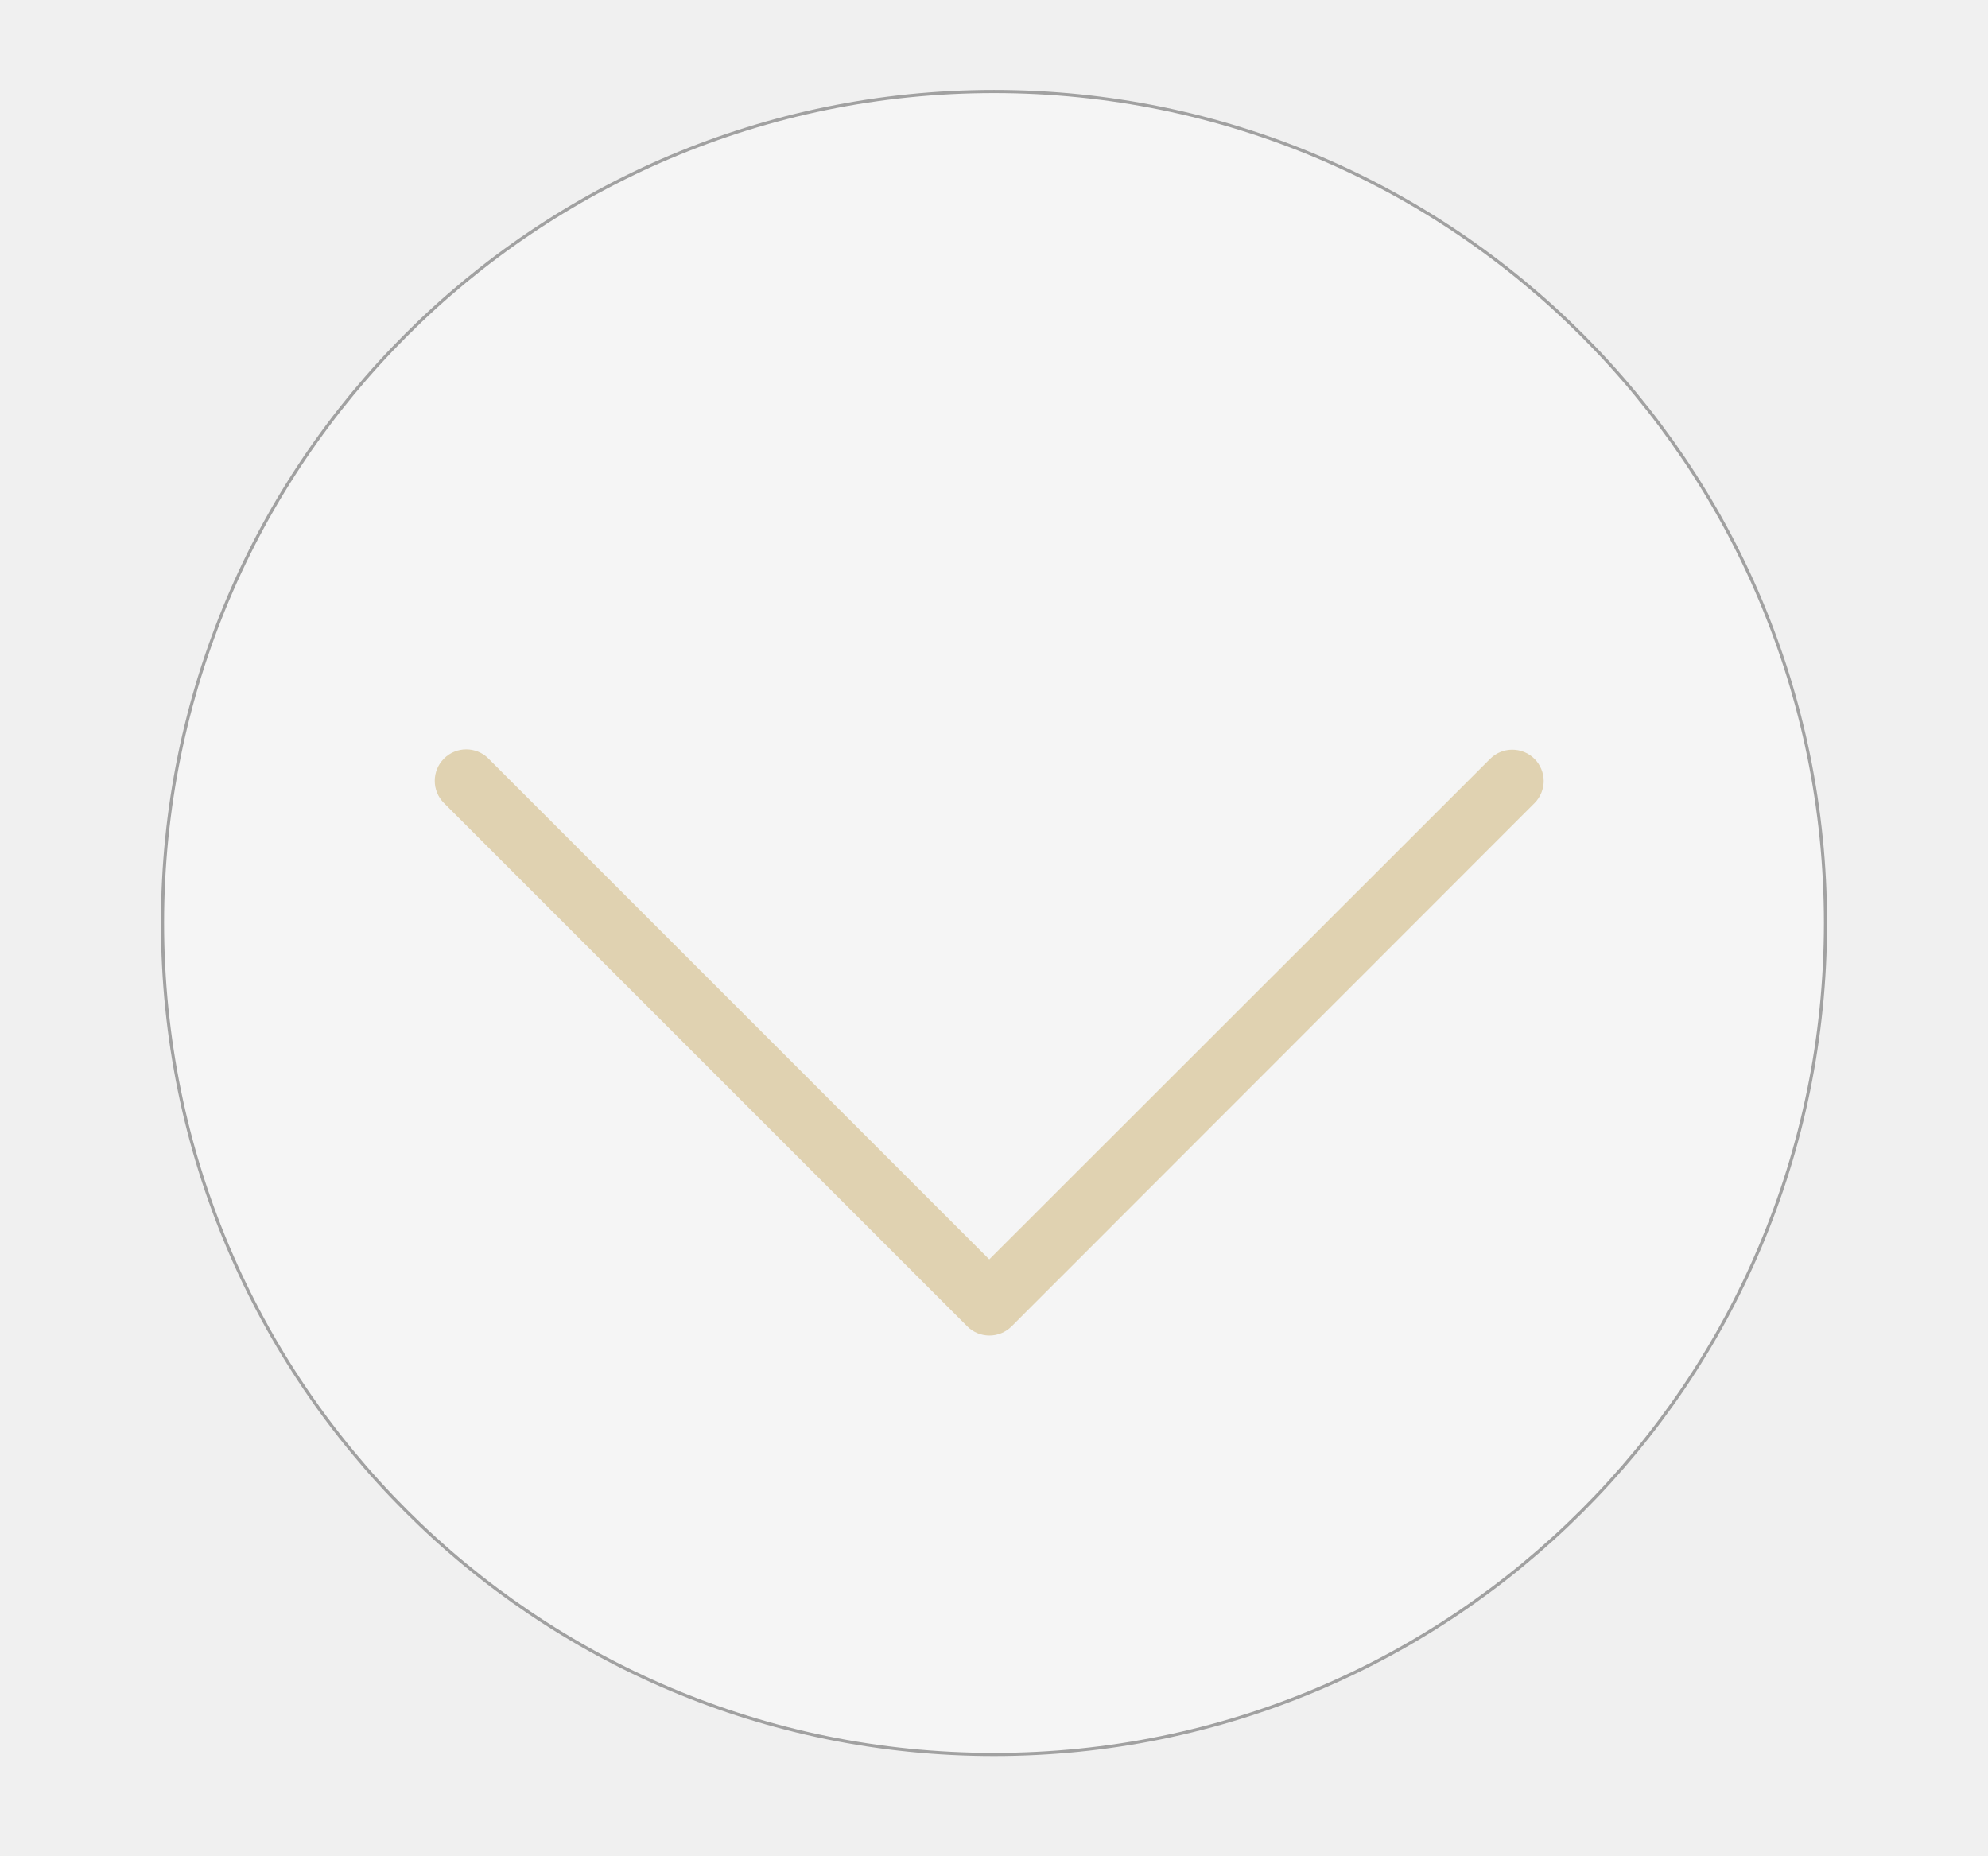
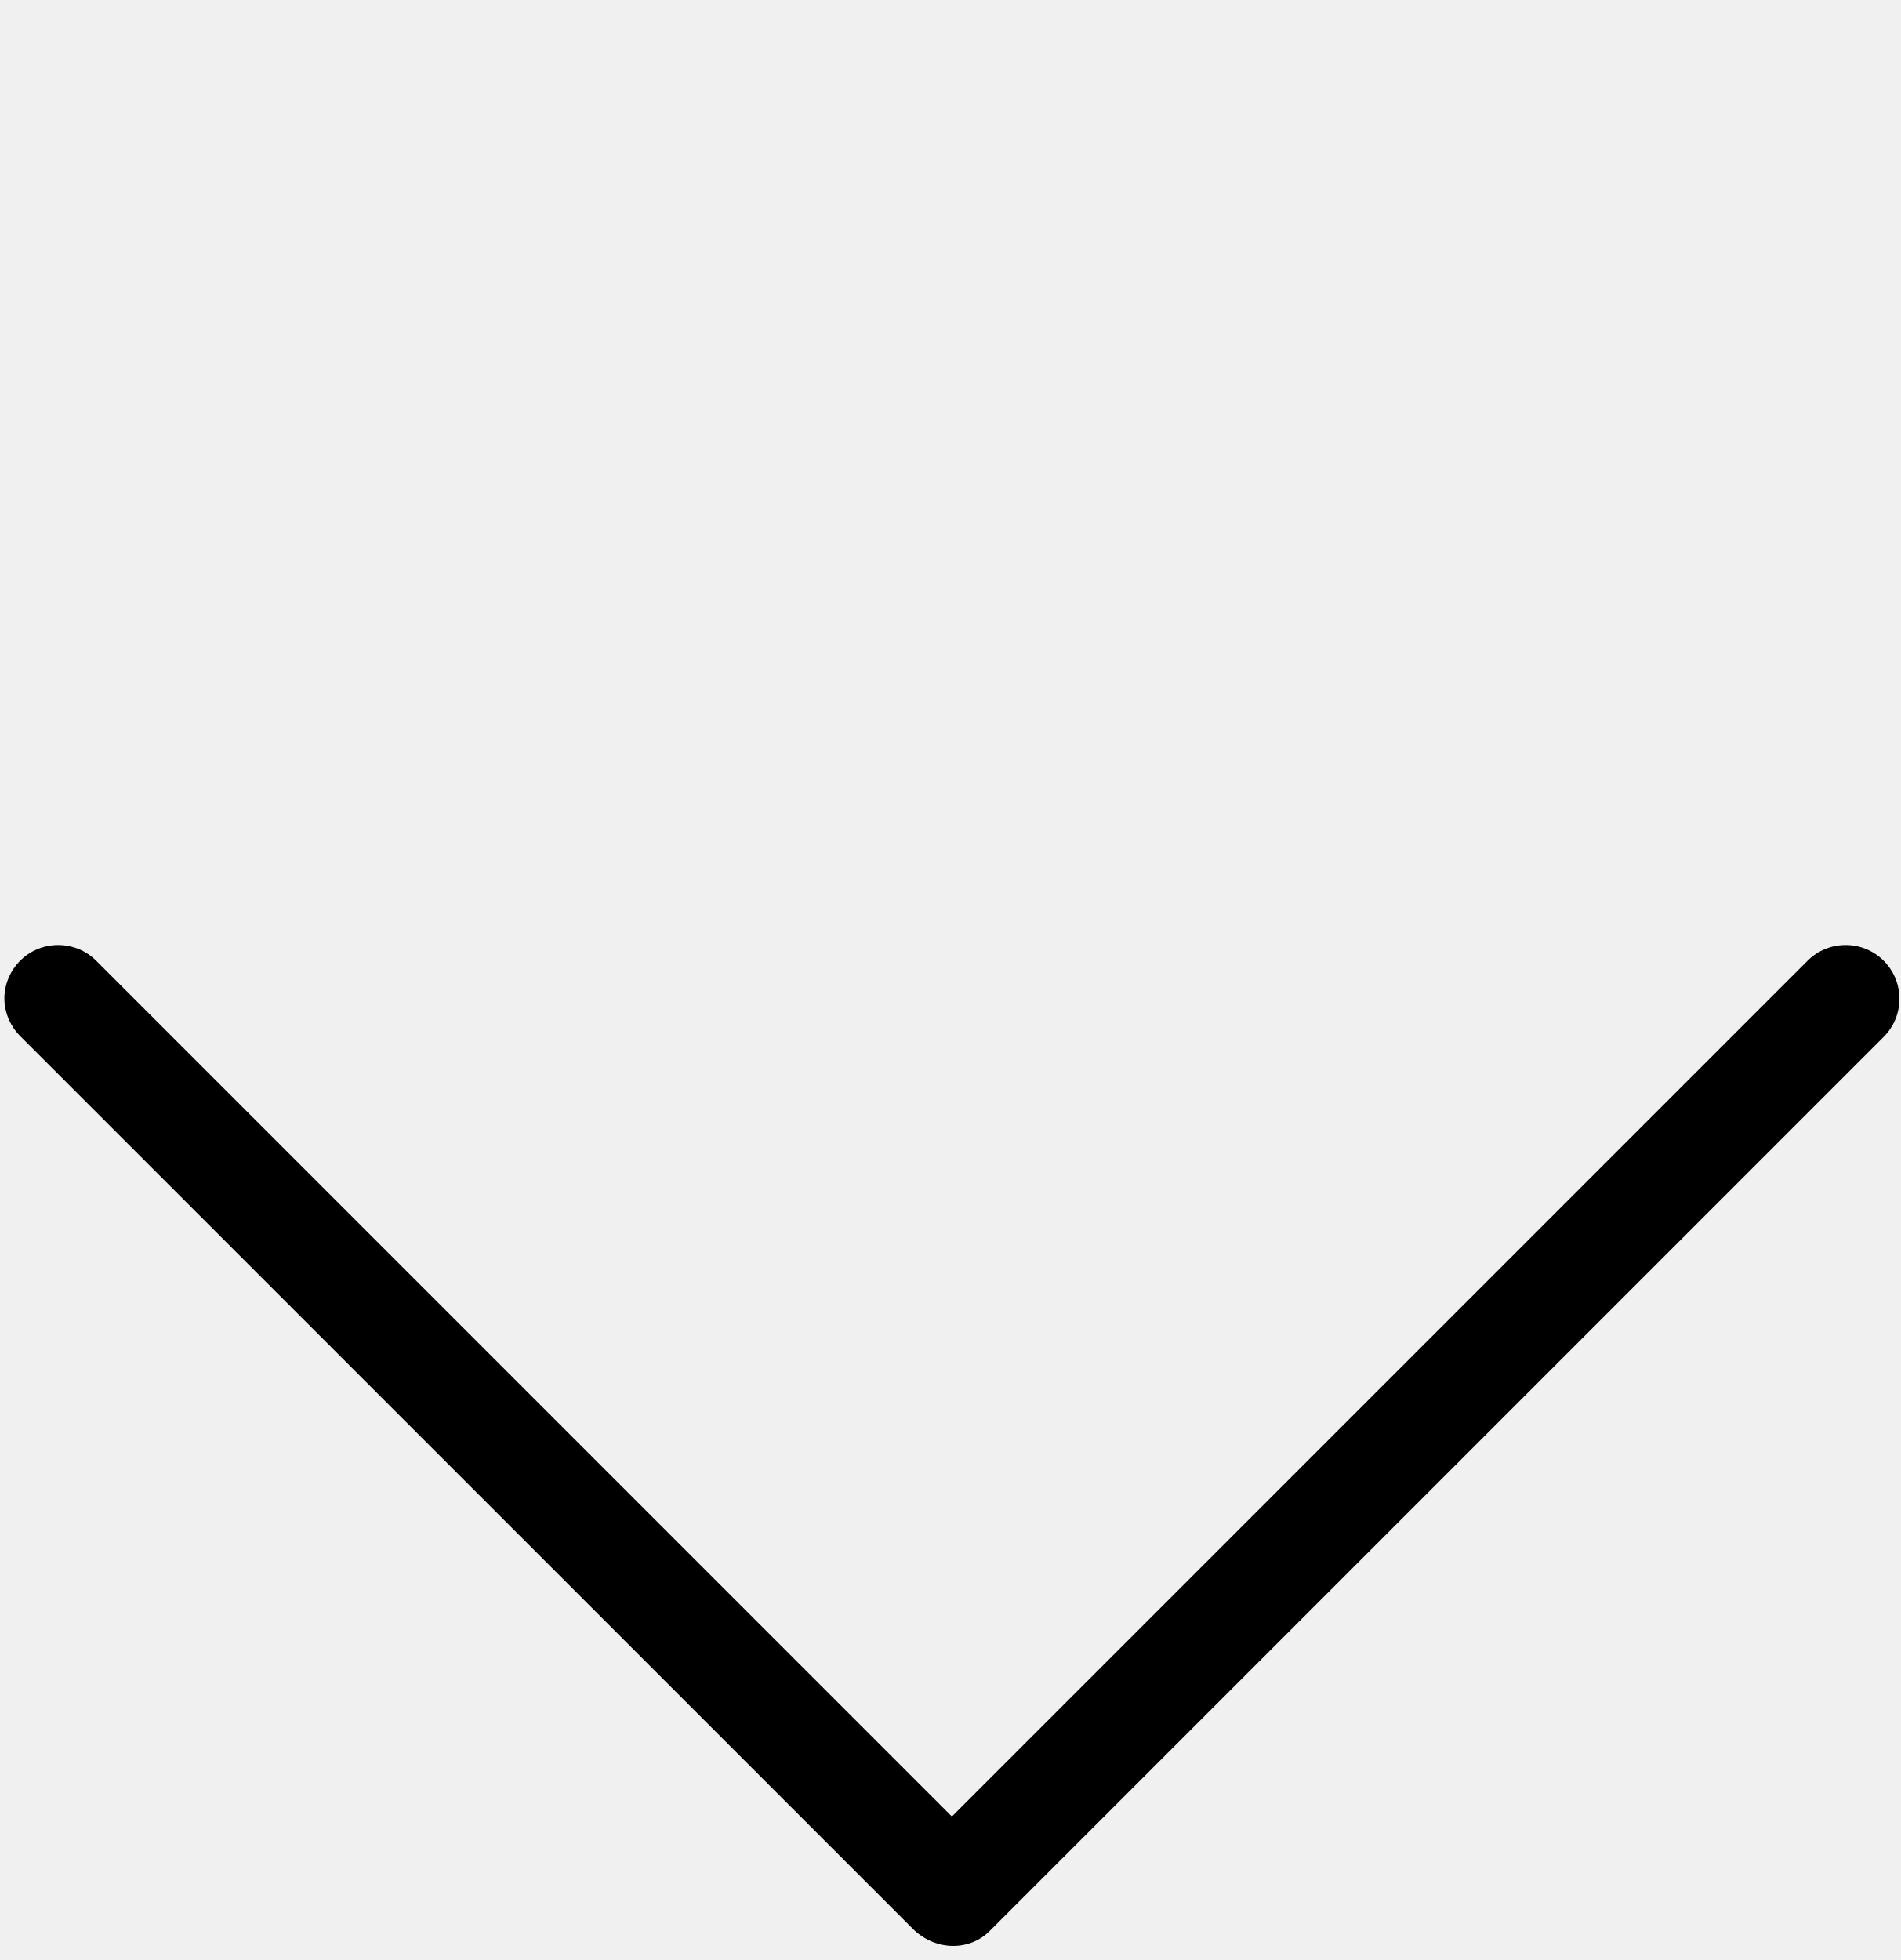
- <svg xmlns="http://www.w3.org/2000/svg" version="1.1" id="Capa_1" x="0px" y="0px" viewBox="0 0 630 588" style="enable-background:new 0 0 630 588;" xml:space="preserve">
-   <style type="text/css">
- 	.st0{opacity:0.33;fill:#FFFFFF;stroke:#000000;stroke-miterlimit:10;enable-background:new    ;}
- 	.st1{fill:#E0D2B1;}
- </style>
-   <circle class="st0" cx="315" cy="292.5" r="263.5" />
+ <svg xmlns="http://www.w3.org/2000/svg" version="1.1" id="Capa_1" x="0px" y="0px" viewBox="0 0 217.2 224" style="enable-background:new 0 0 217.2 224;" xml:space="preserve">
  <g>
-     <path class="st1" d="M313.5,399.1L154.8,240.4c-3.9-3.9-10.2-3.9-14.1,0c-3.9,3.9-3.9,10.2,0,14.1l165.8,165.8   c3.9,3.9,10.2,3.9,14.1,0l165.7-165.8c1.9-1.9,2.9-4.5,2.9-7s-1-5.1-2.9-7c-3.9-3.9-10.2-3.9-14.1,0L313.5,399.1z" />
+     <path d="M113.2,220.6l102.1-102.1c2.4-2.4,2.4-6.3,0-8.7c-2.4-2.4-6.3-2.4-8.7,0l-97.8,97.8l-97.8-97.8c-2.4-2.4-6.3-2.4-8.7,0   c-1.2,1.2-1.8,2.8-1.8,4.3c0,1.5,0.6,3.1,1.8,4.3l102.1,102.1C107,223,110.9,223,113.2,220.6z" />
  </g>
</svg>
